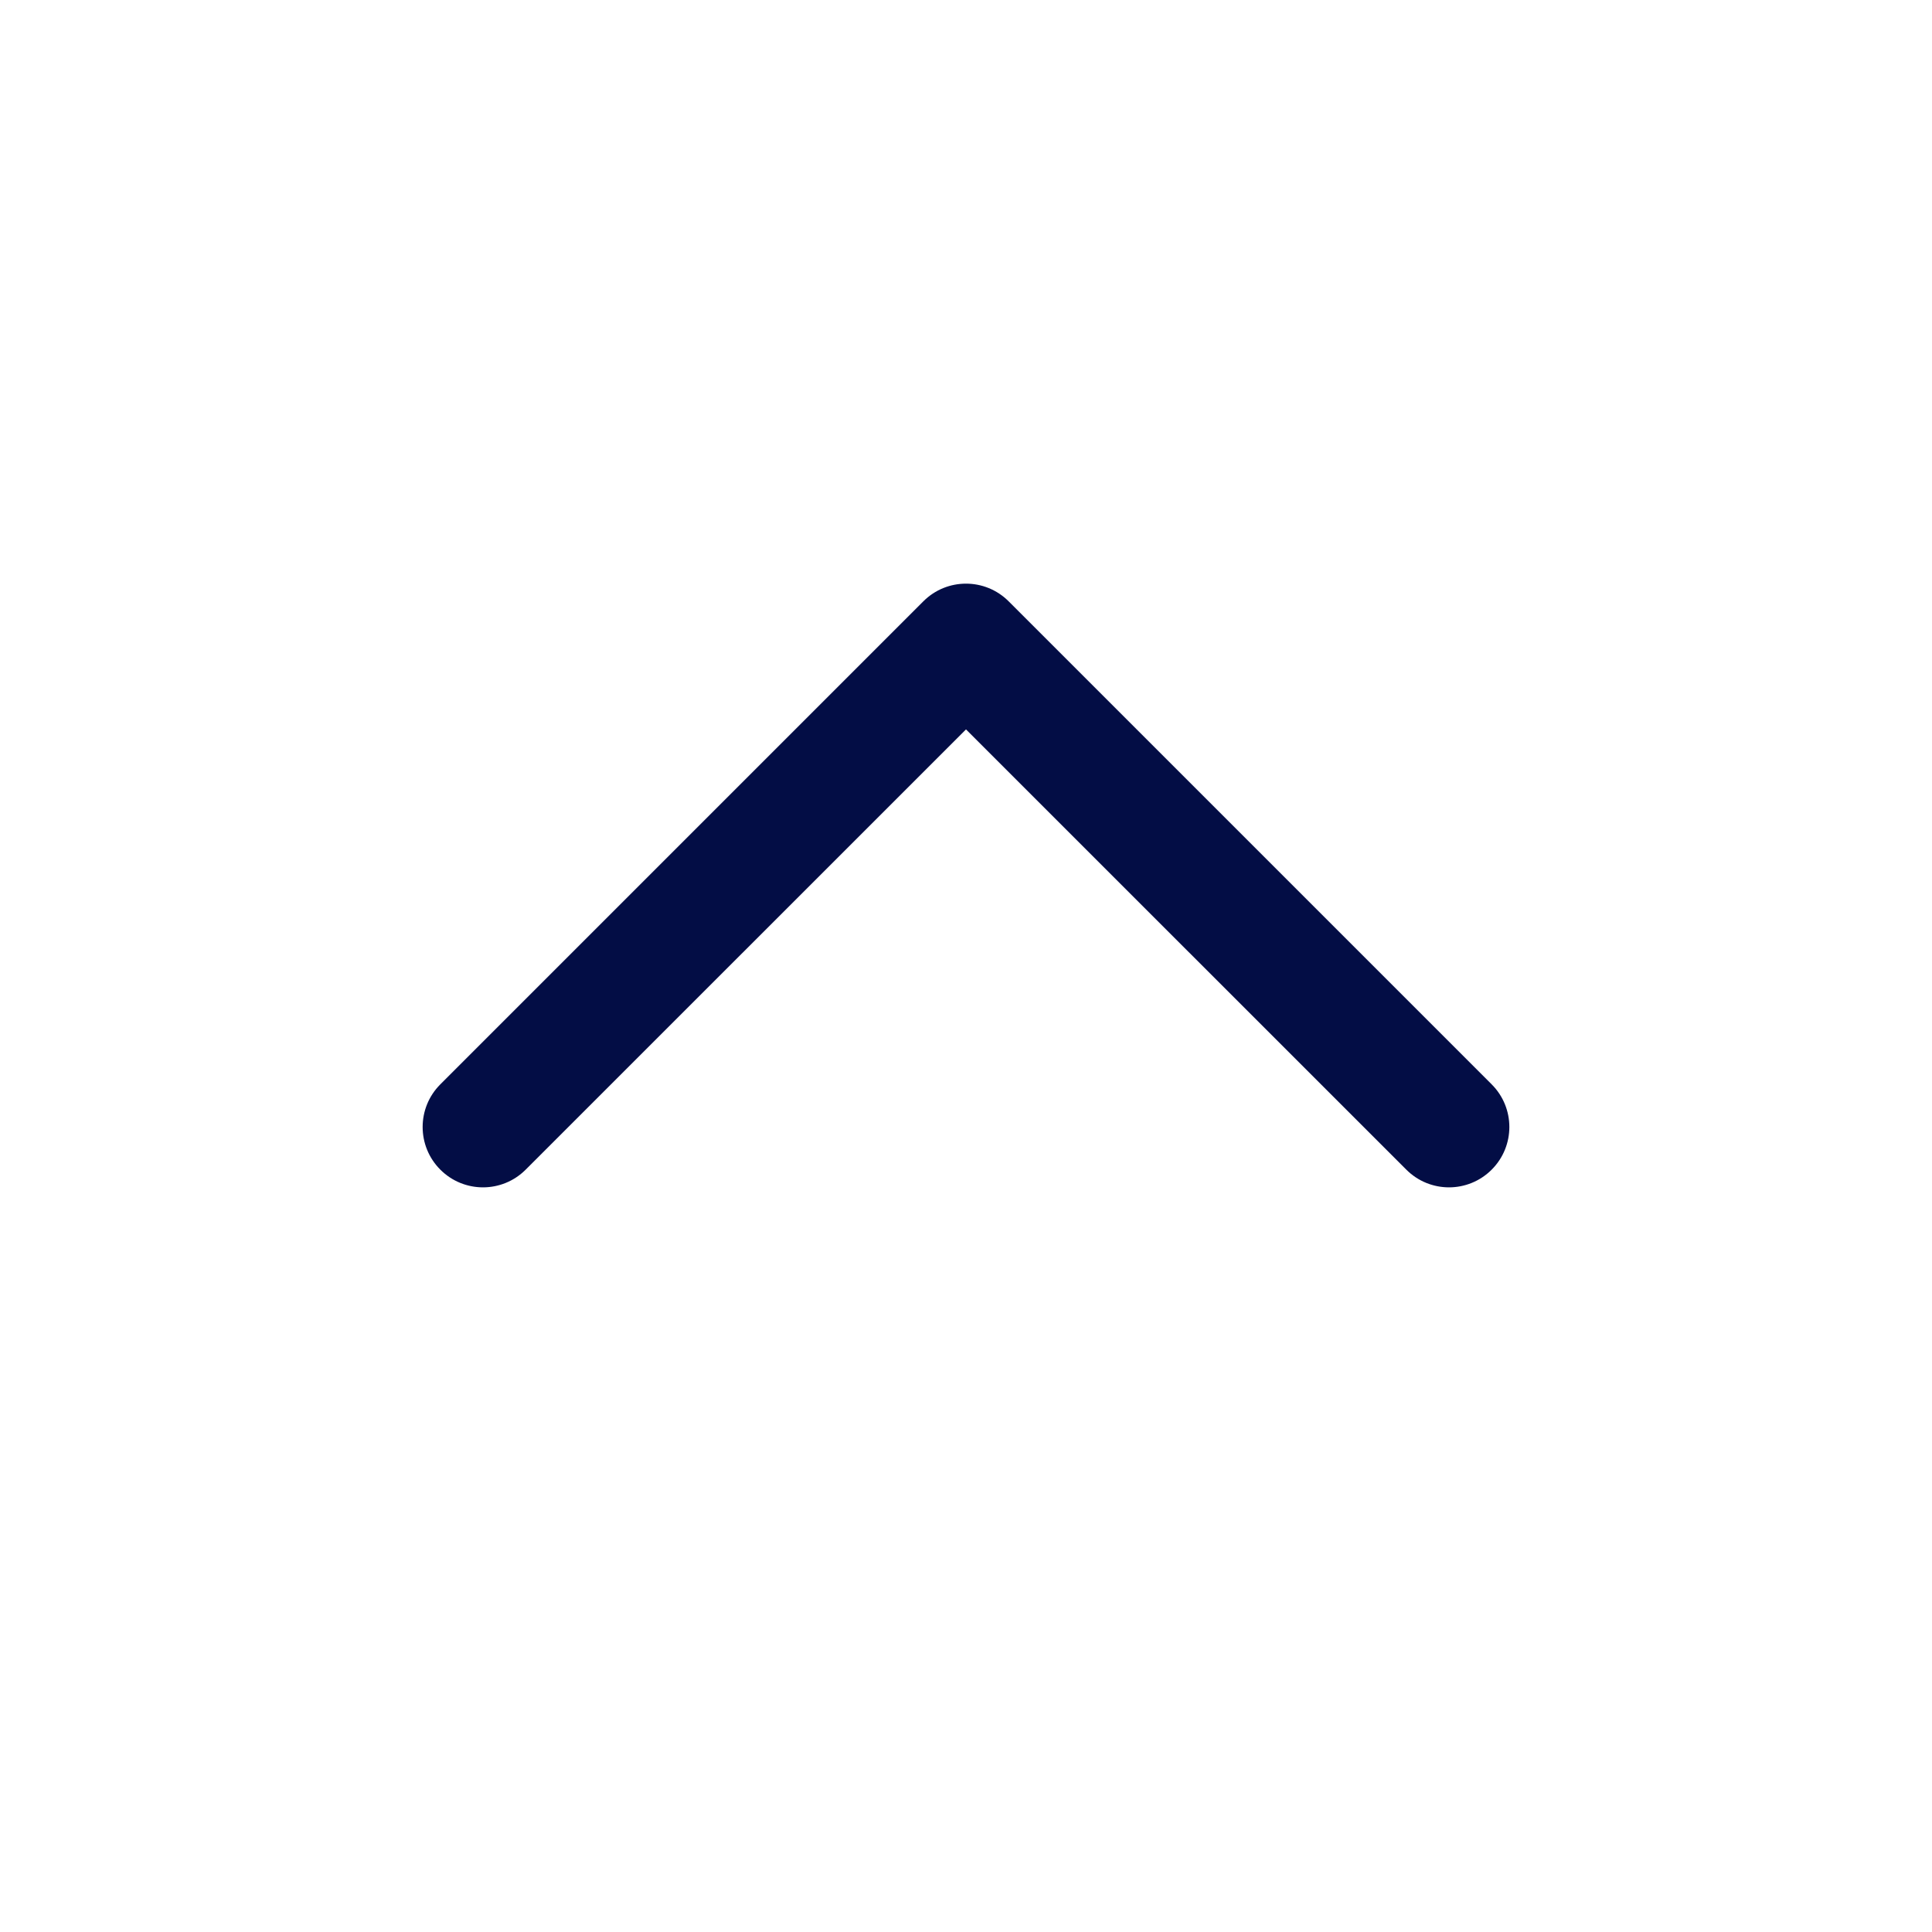
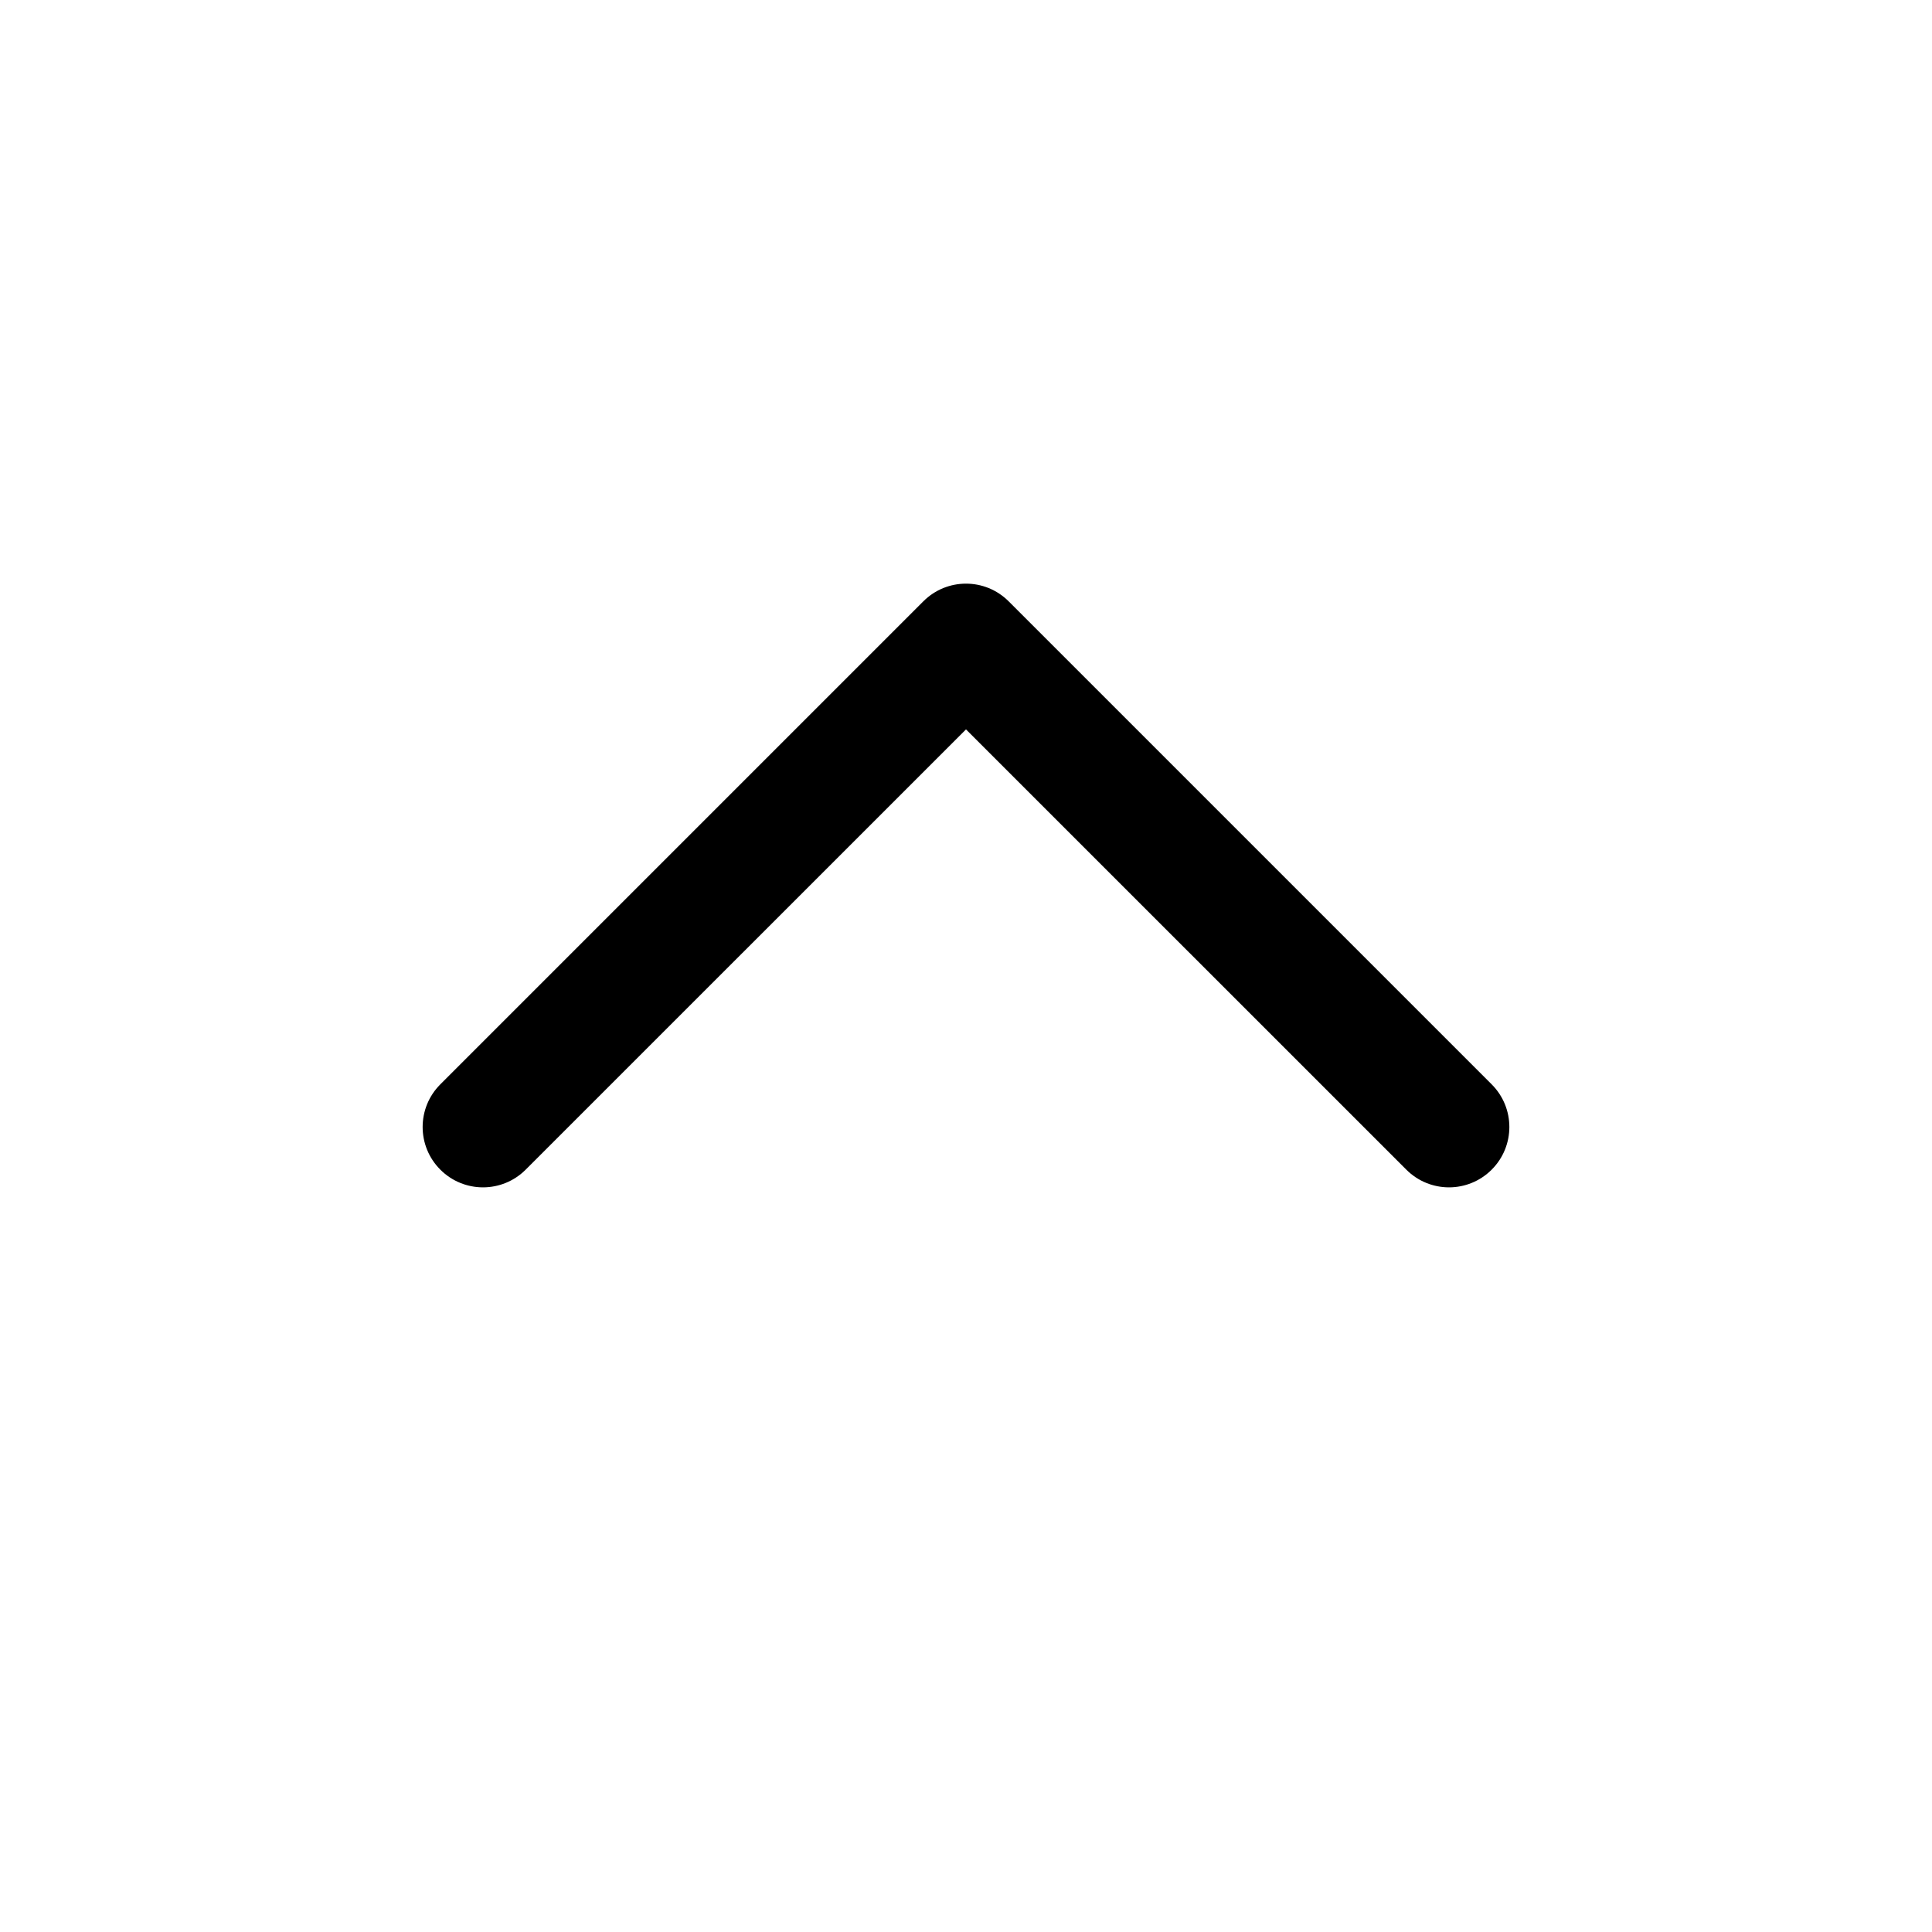
<svg xmlns="http://www.w3.org/2000/svg" width="800px" height="800px" viewBox="0 0 24 24" fill="none">
-   <path fill-rule="evenodd" clip-rule="evenodd" d="M5.47 14.53C5.177 14.237 5.177 13.763 5.47 13.47L11.47 7.47C11.763 7.177 12.237 7.177 12.53 7.47L18.53 13.47C18.823 13.763 18.823 14.237 18.53 14.53C18.237 14.823 17.763 14.823 17.47 14.53L12 9.061L6.53 14.53C6.237 14.823 5.763 14.823 5.47 14.53Z" fill="#030D45" />
+   <path fill-rule="evenodd" clip-rule="evenodd" d="M5.47 14.53C5.177 14.237 5.177 13.763 5.47 13.47L11.47 7.47C11.763 7.177 12.237 7.177 12.53 7.47L18.53 13.47C18.823 13.763 18.823 14.237 18.53 14.53C18.237 14.823 17.763 14.823 17.47 14.53L12 9.061L6.53 14.53C6.237 14.823 5.763 14.823 5.47 14.53Z" fill="currentColor" />
</svg>
